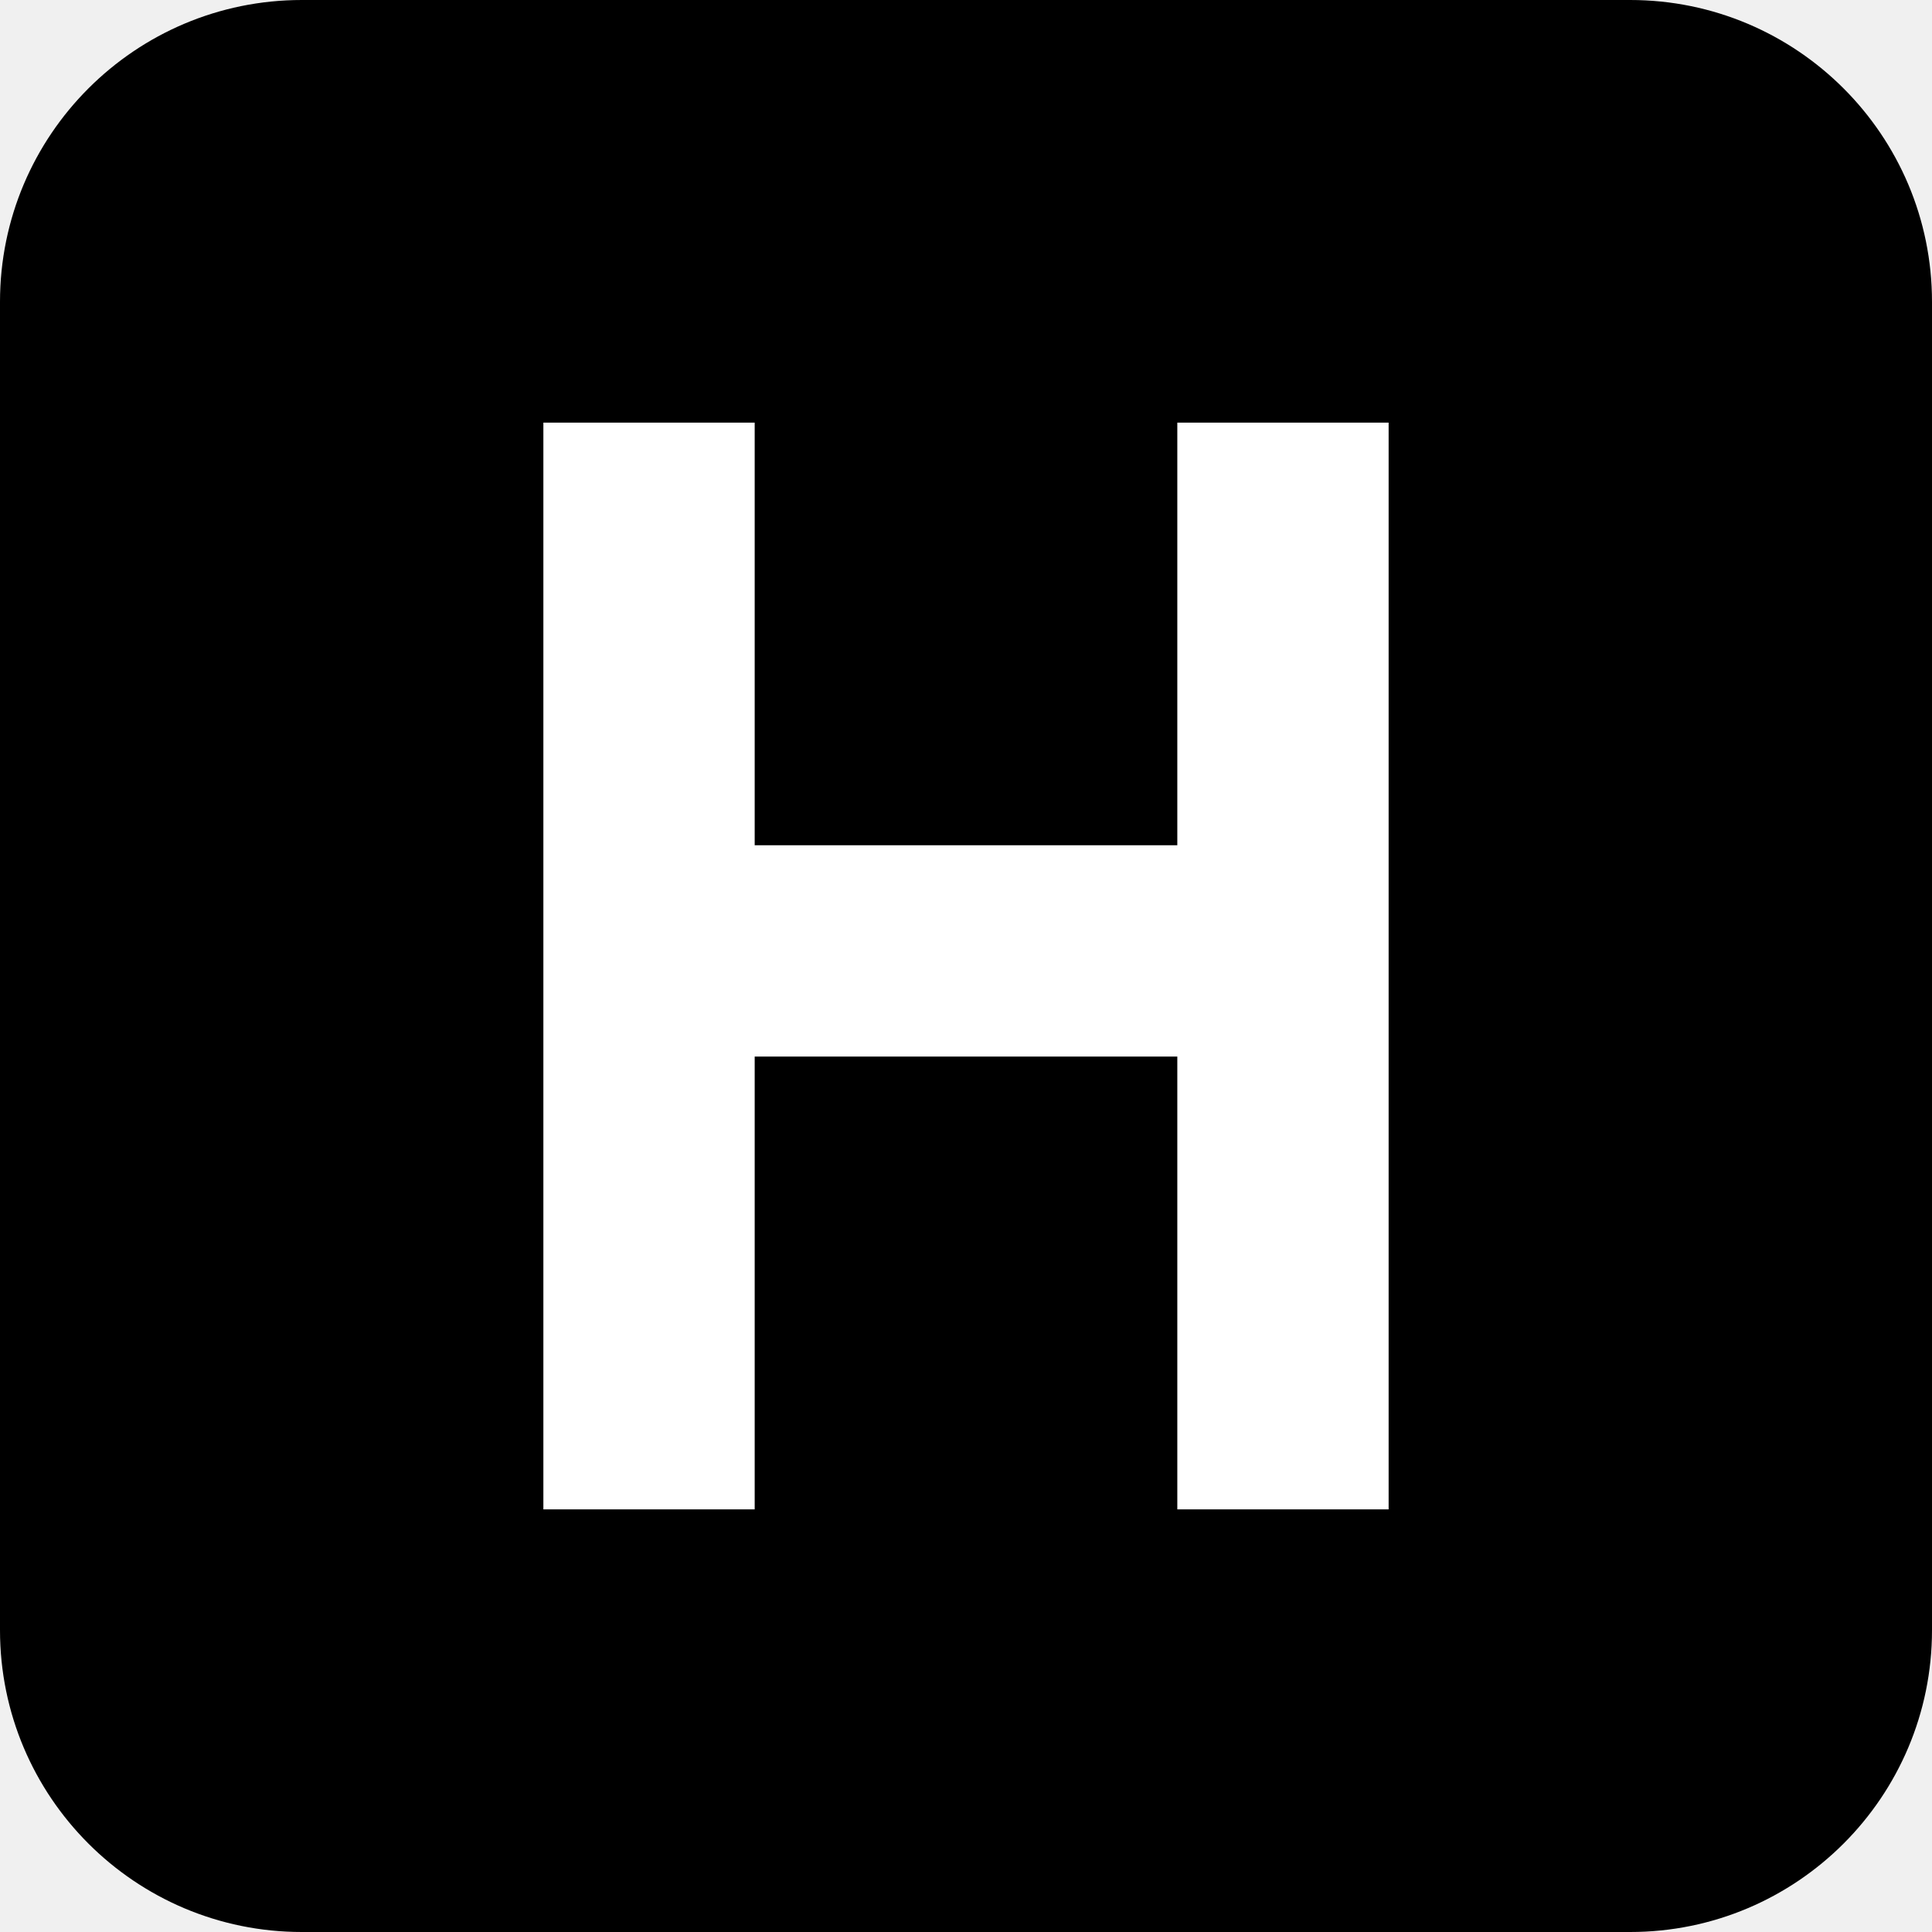
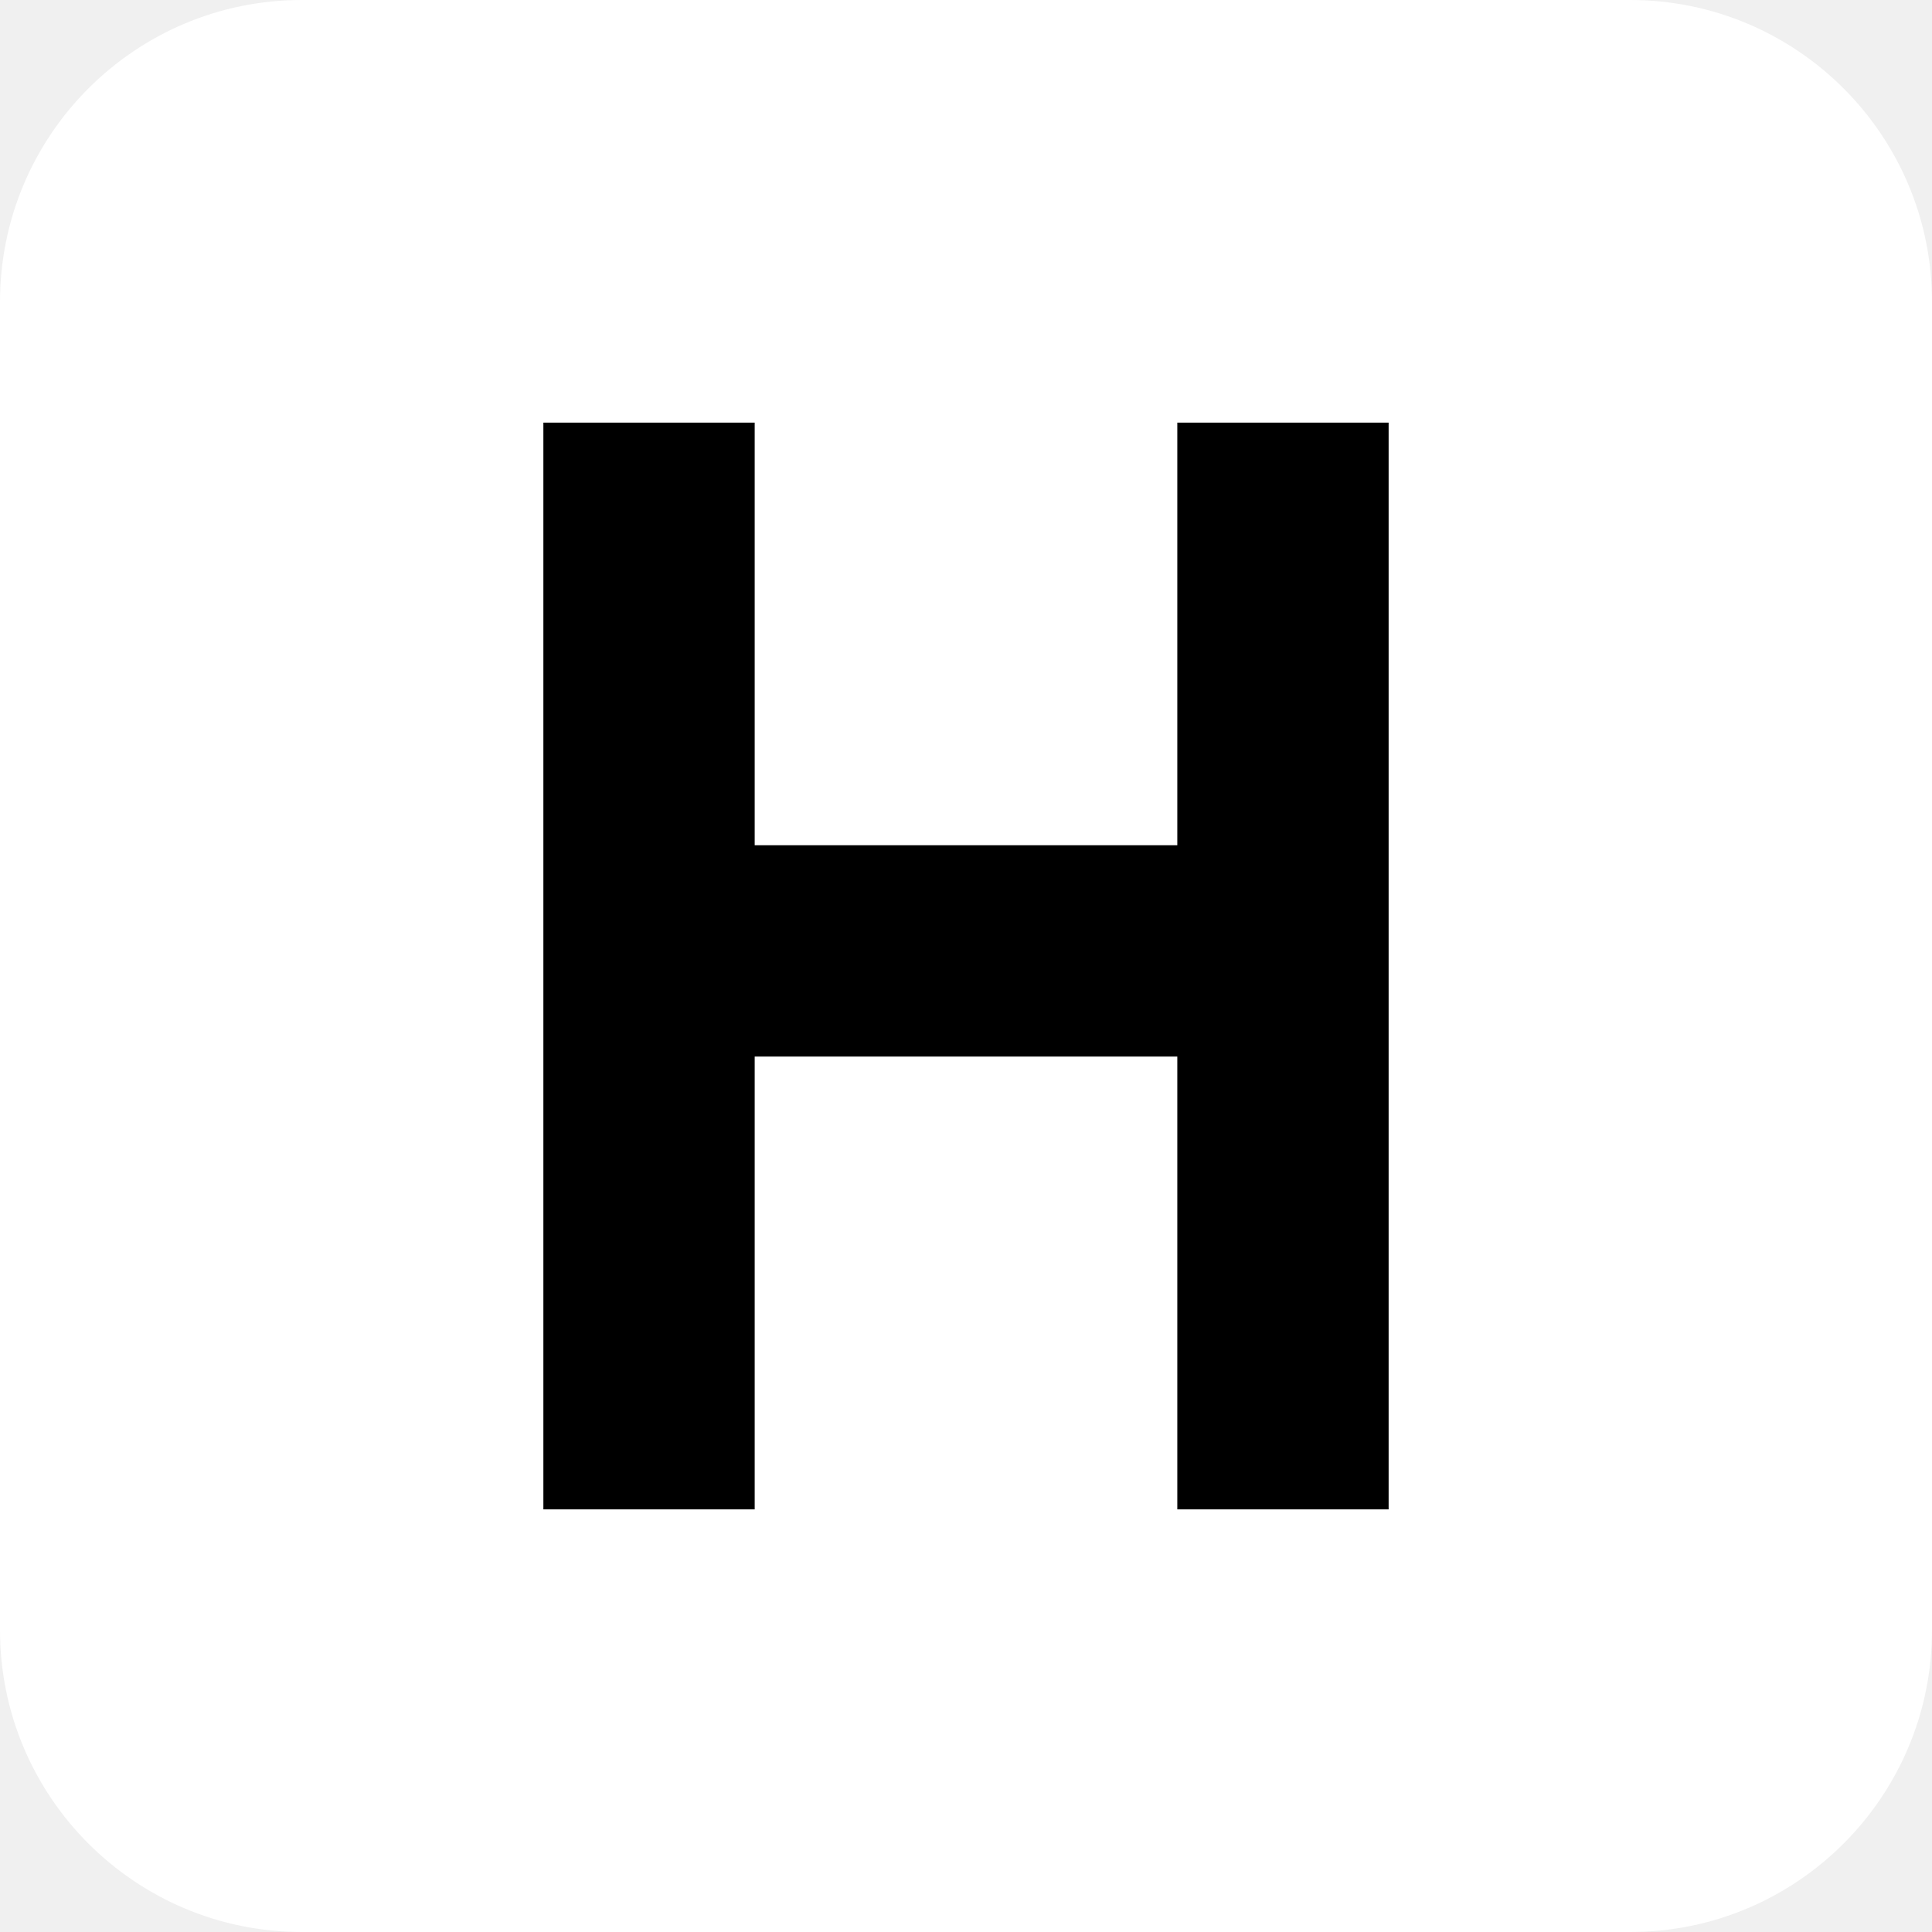
- <svg xmlns="http://www.w3.org/2000/svg" viewBox="0 0 64 64" role="img" aria-label="Helen Triages Food">
-   <rect width="64" height="64" rx="10" fill="#000000" />
-   <path d="M18 14h7v14h14V14h7v36h-7V35H25v15h-7z" fill="#FFFFFF" />
+ <svg xmlns="http://www.w3.org/2000/svg" viewBox="0 0 64 64" role="img" aria-label="Helen Triages">
+   <rect width="64" height="64" rx="10" fill="#FFFFFF" />
+   <path d="M18 14h7v14h14V14h7v36h-7V35H25v15h-7z" fill="#000000" />
</svg>
